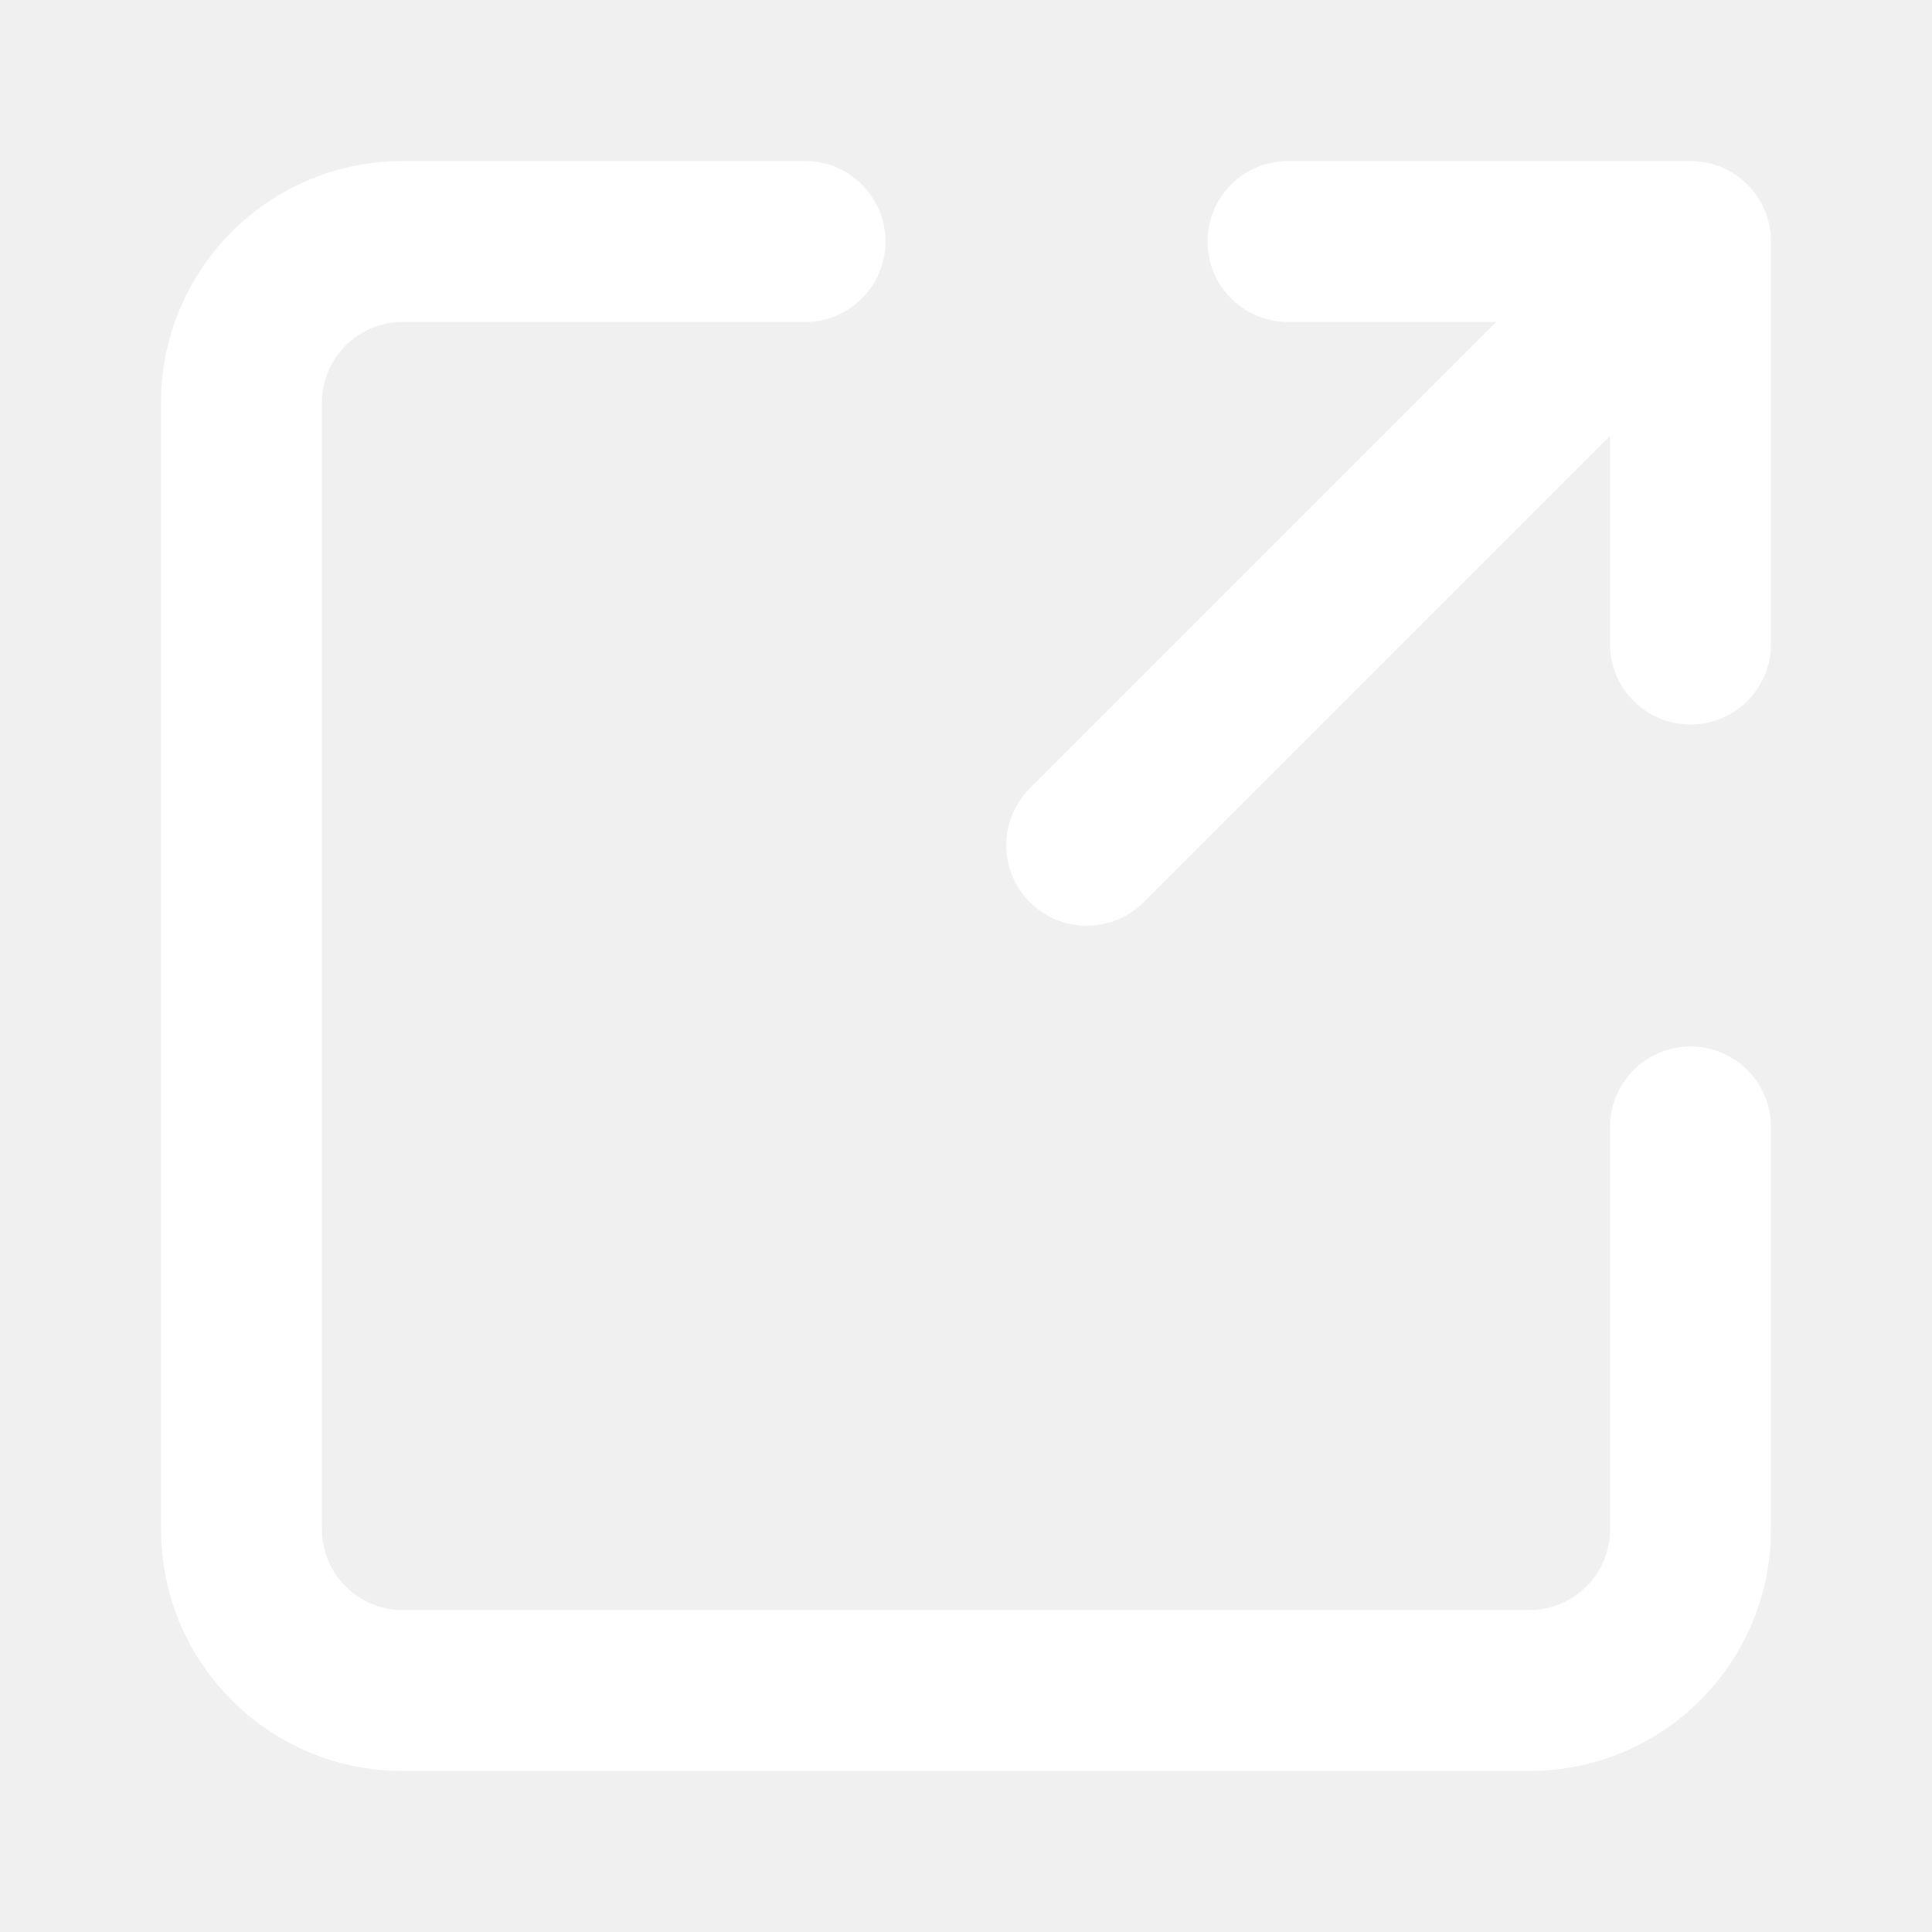
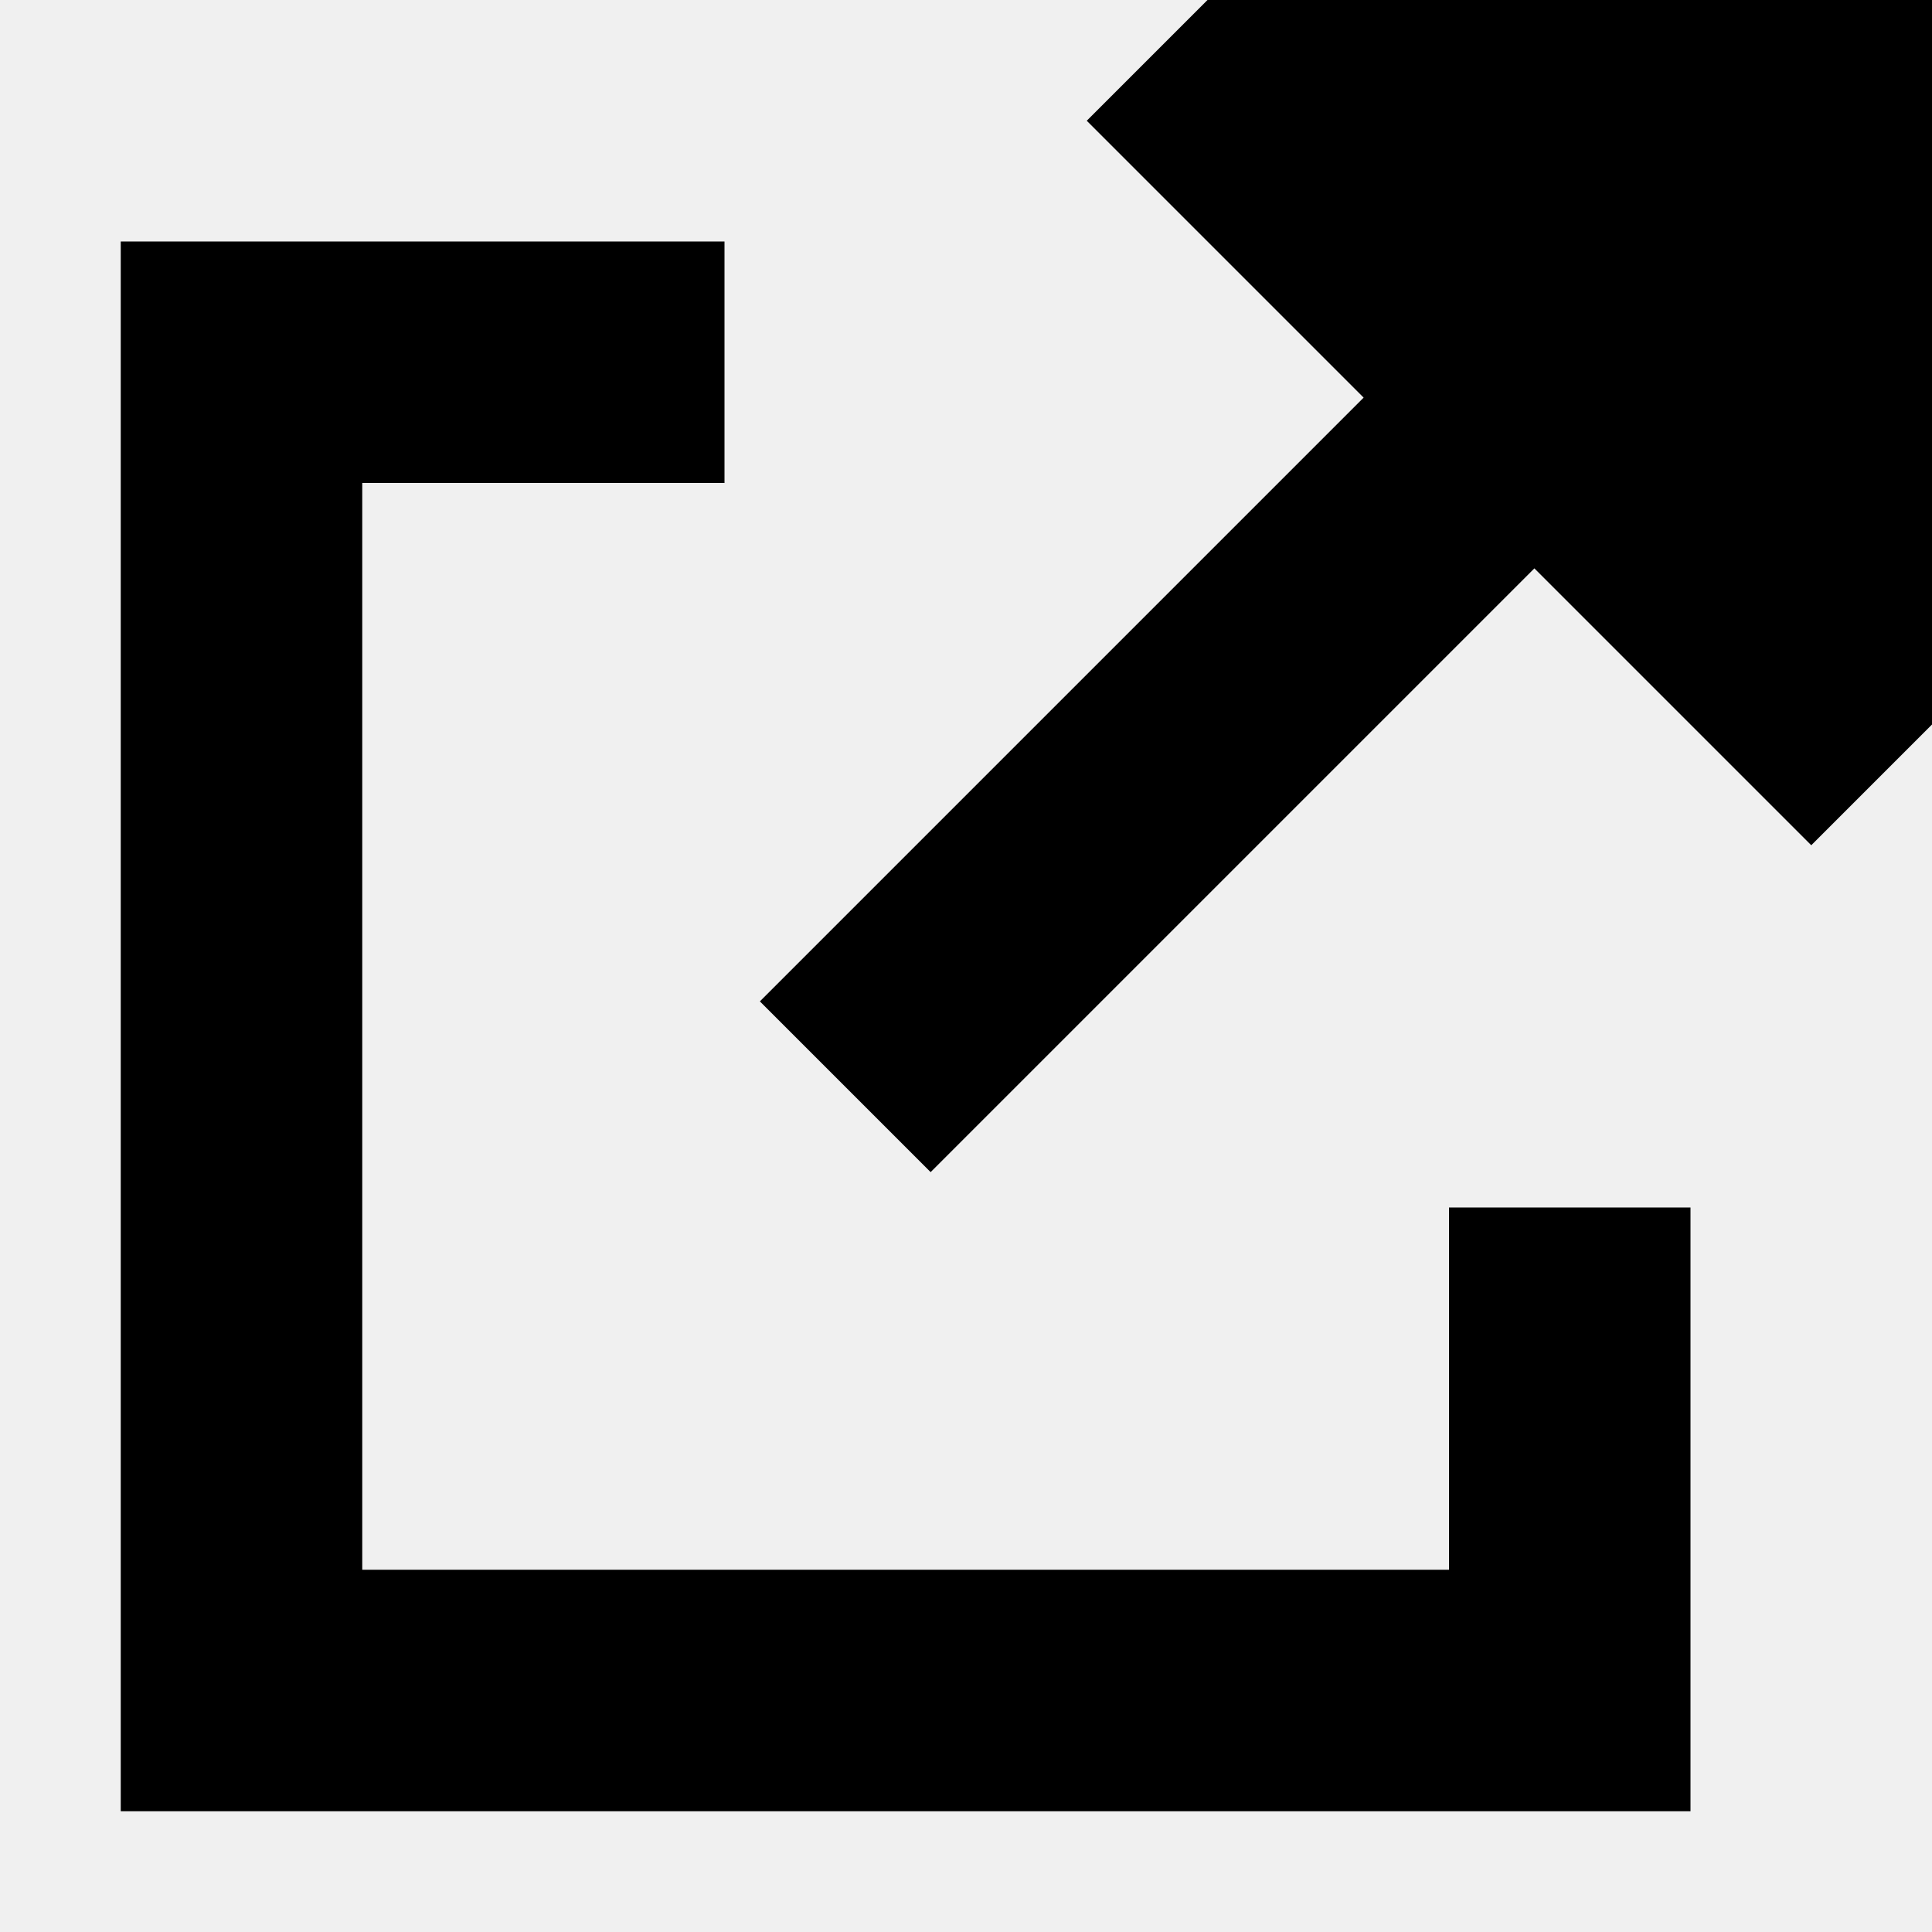
- <svg xmlns="http://www.w3.org/2000/svg" width="24" height="24" viewBox="0 0 24 24">
-   <path fill="none" stroke="white" stroke-linecap="round" stroke-linejoin="round" stroke-width="2" d="M13.5 10.5L21 3m-5 0h5v5m0 6v5a2 2 0 0 1-2 2H5a2 2 0 0 1-2-2V5a2 2 0 0 1 2-2h5" />
+ <svg xmlns="http://www.w3.org/2000/svg" width="800px" height="800px" viewBox="0 0 16 16" fill="none">
+   <path d="M10 0L9 1L11.293 3.293L6.293 8.293L7.707 9.707L12.707 4.707L15 7L16 6V0H10Z" fill="#000000" />
+   <path d="M1 2H6V4H3V13H12V10H14V15H1V2Z" fill="#000000" />
</svg>
